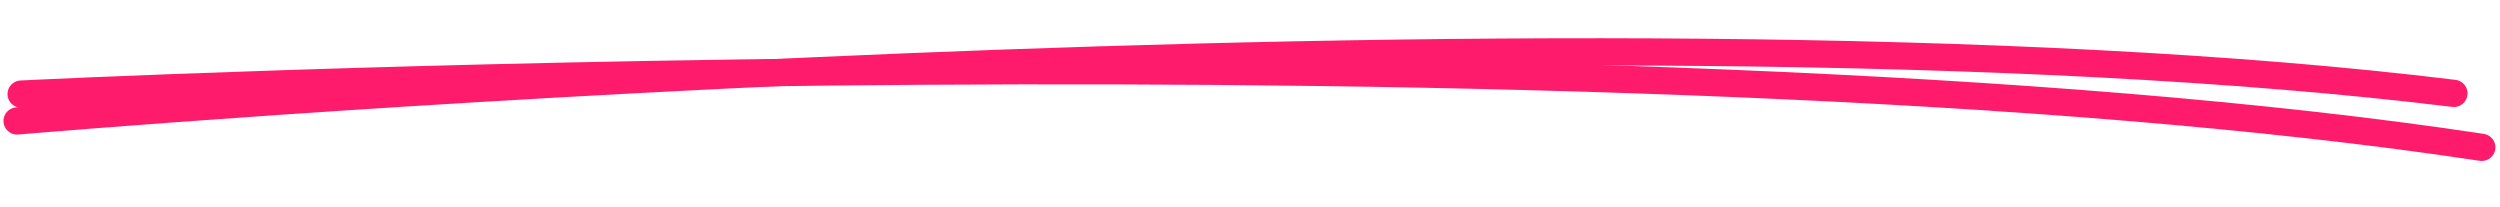
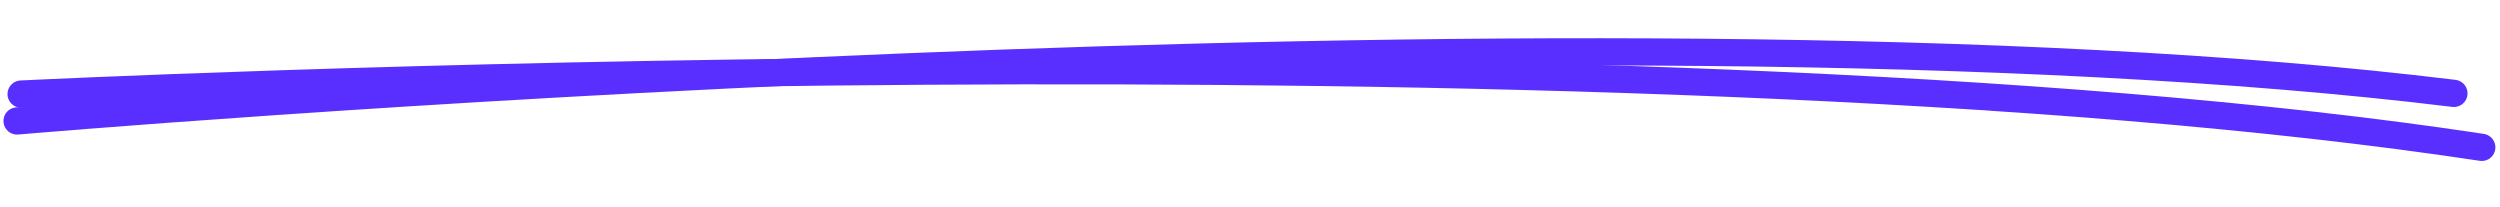
<svg xmlns="http://www.w3.org/2000/svg" width="459" height="38" viewBox="0 0 459 38" fill="none">
-   <path d="M3.137 22.208C3.137 22.208 289.677 -2.587 450.537 17.145" stroke="#ff1b6b" stroke-width="5" stroke-linecap="round" />
-   <path d="M3.877 17.272C3.877 17.272 295.503 2.786 455.653 27.053" stroke="#ff1b6b" stroke-width="5" stroke-linecap="round" />
+   <path d="M3.137 22.208C3.137 22.208 289.677 -2.587 450.537 17.145" stroke="#582fff" stroke-width="5" stroke-linecap="round" />
+   <path d="M3.877 17.272C3.877 17.272 295.503 2.786 455.653 27.053" stroke="#582fff" stroke-width="5" stroke-linecap="round" />
</svg>
